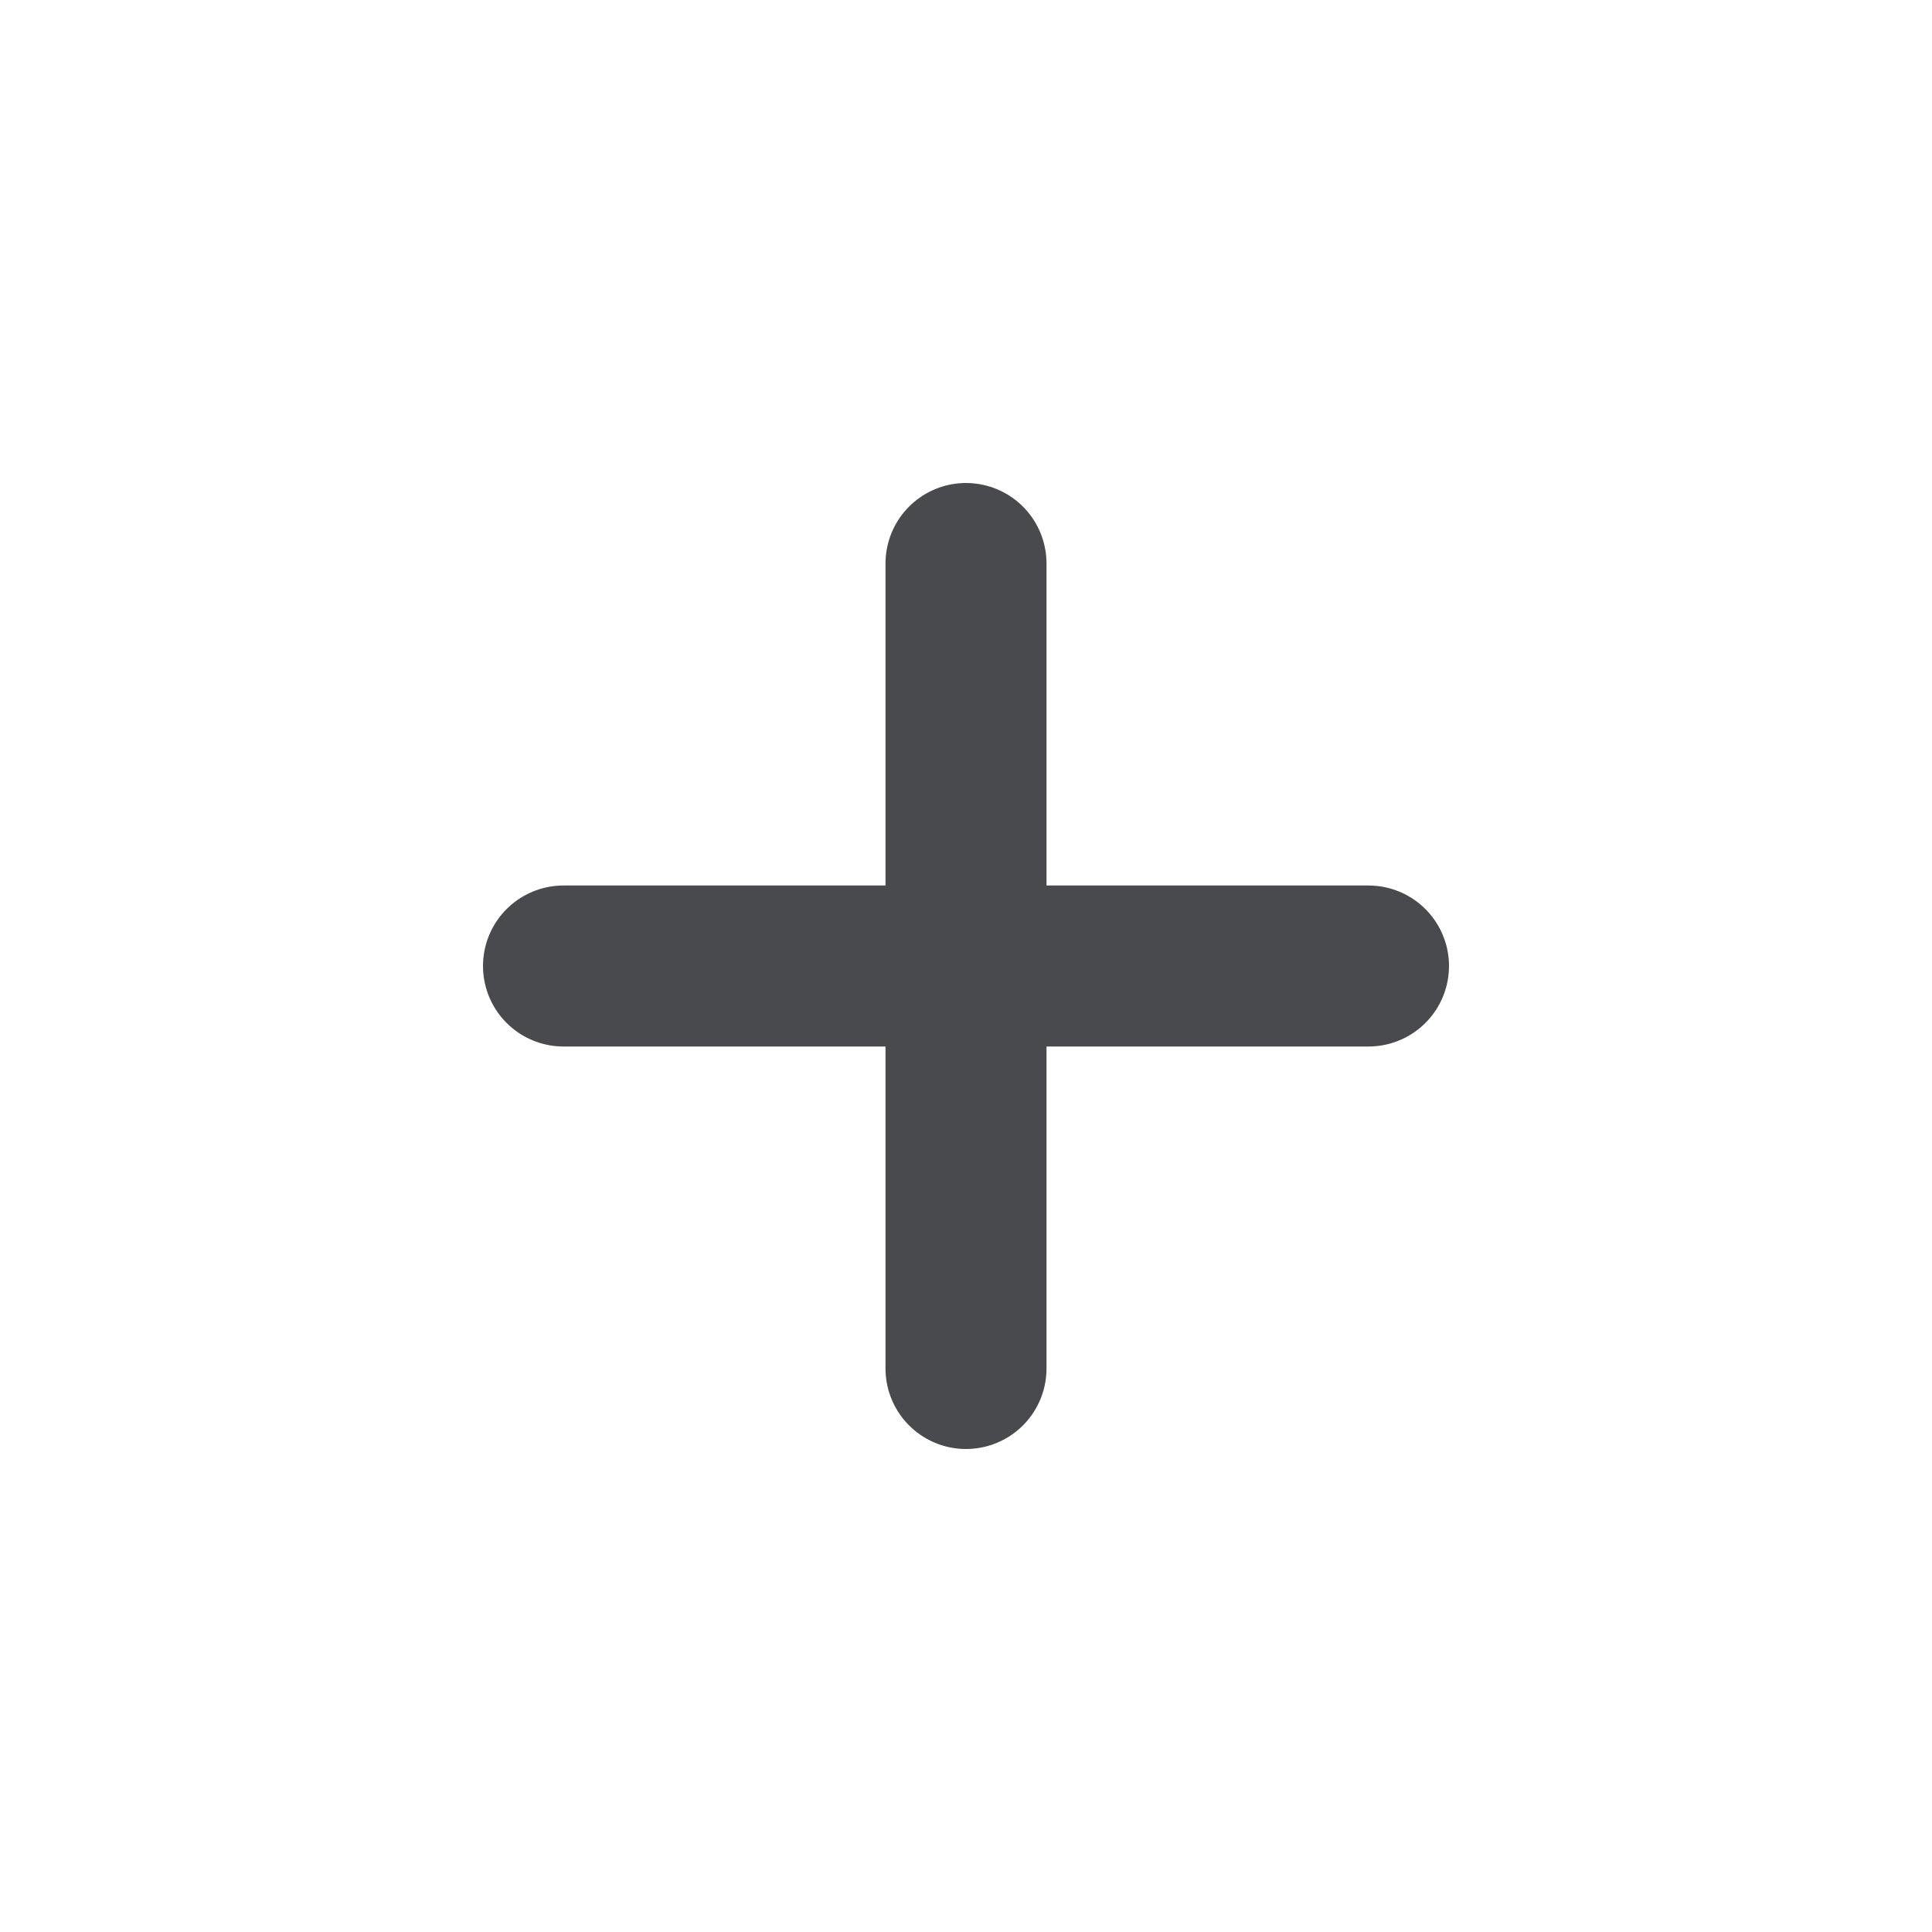
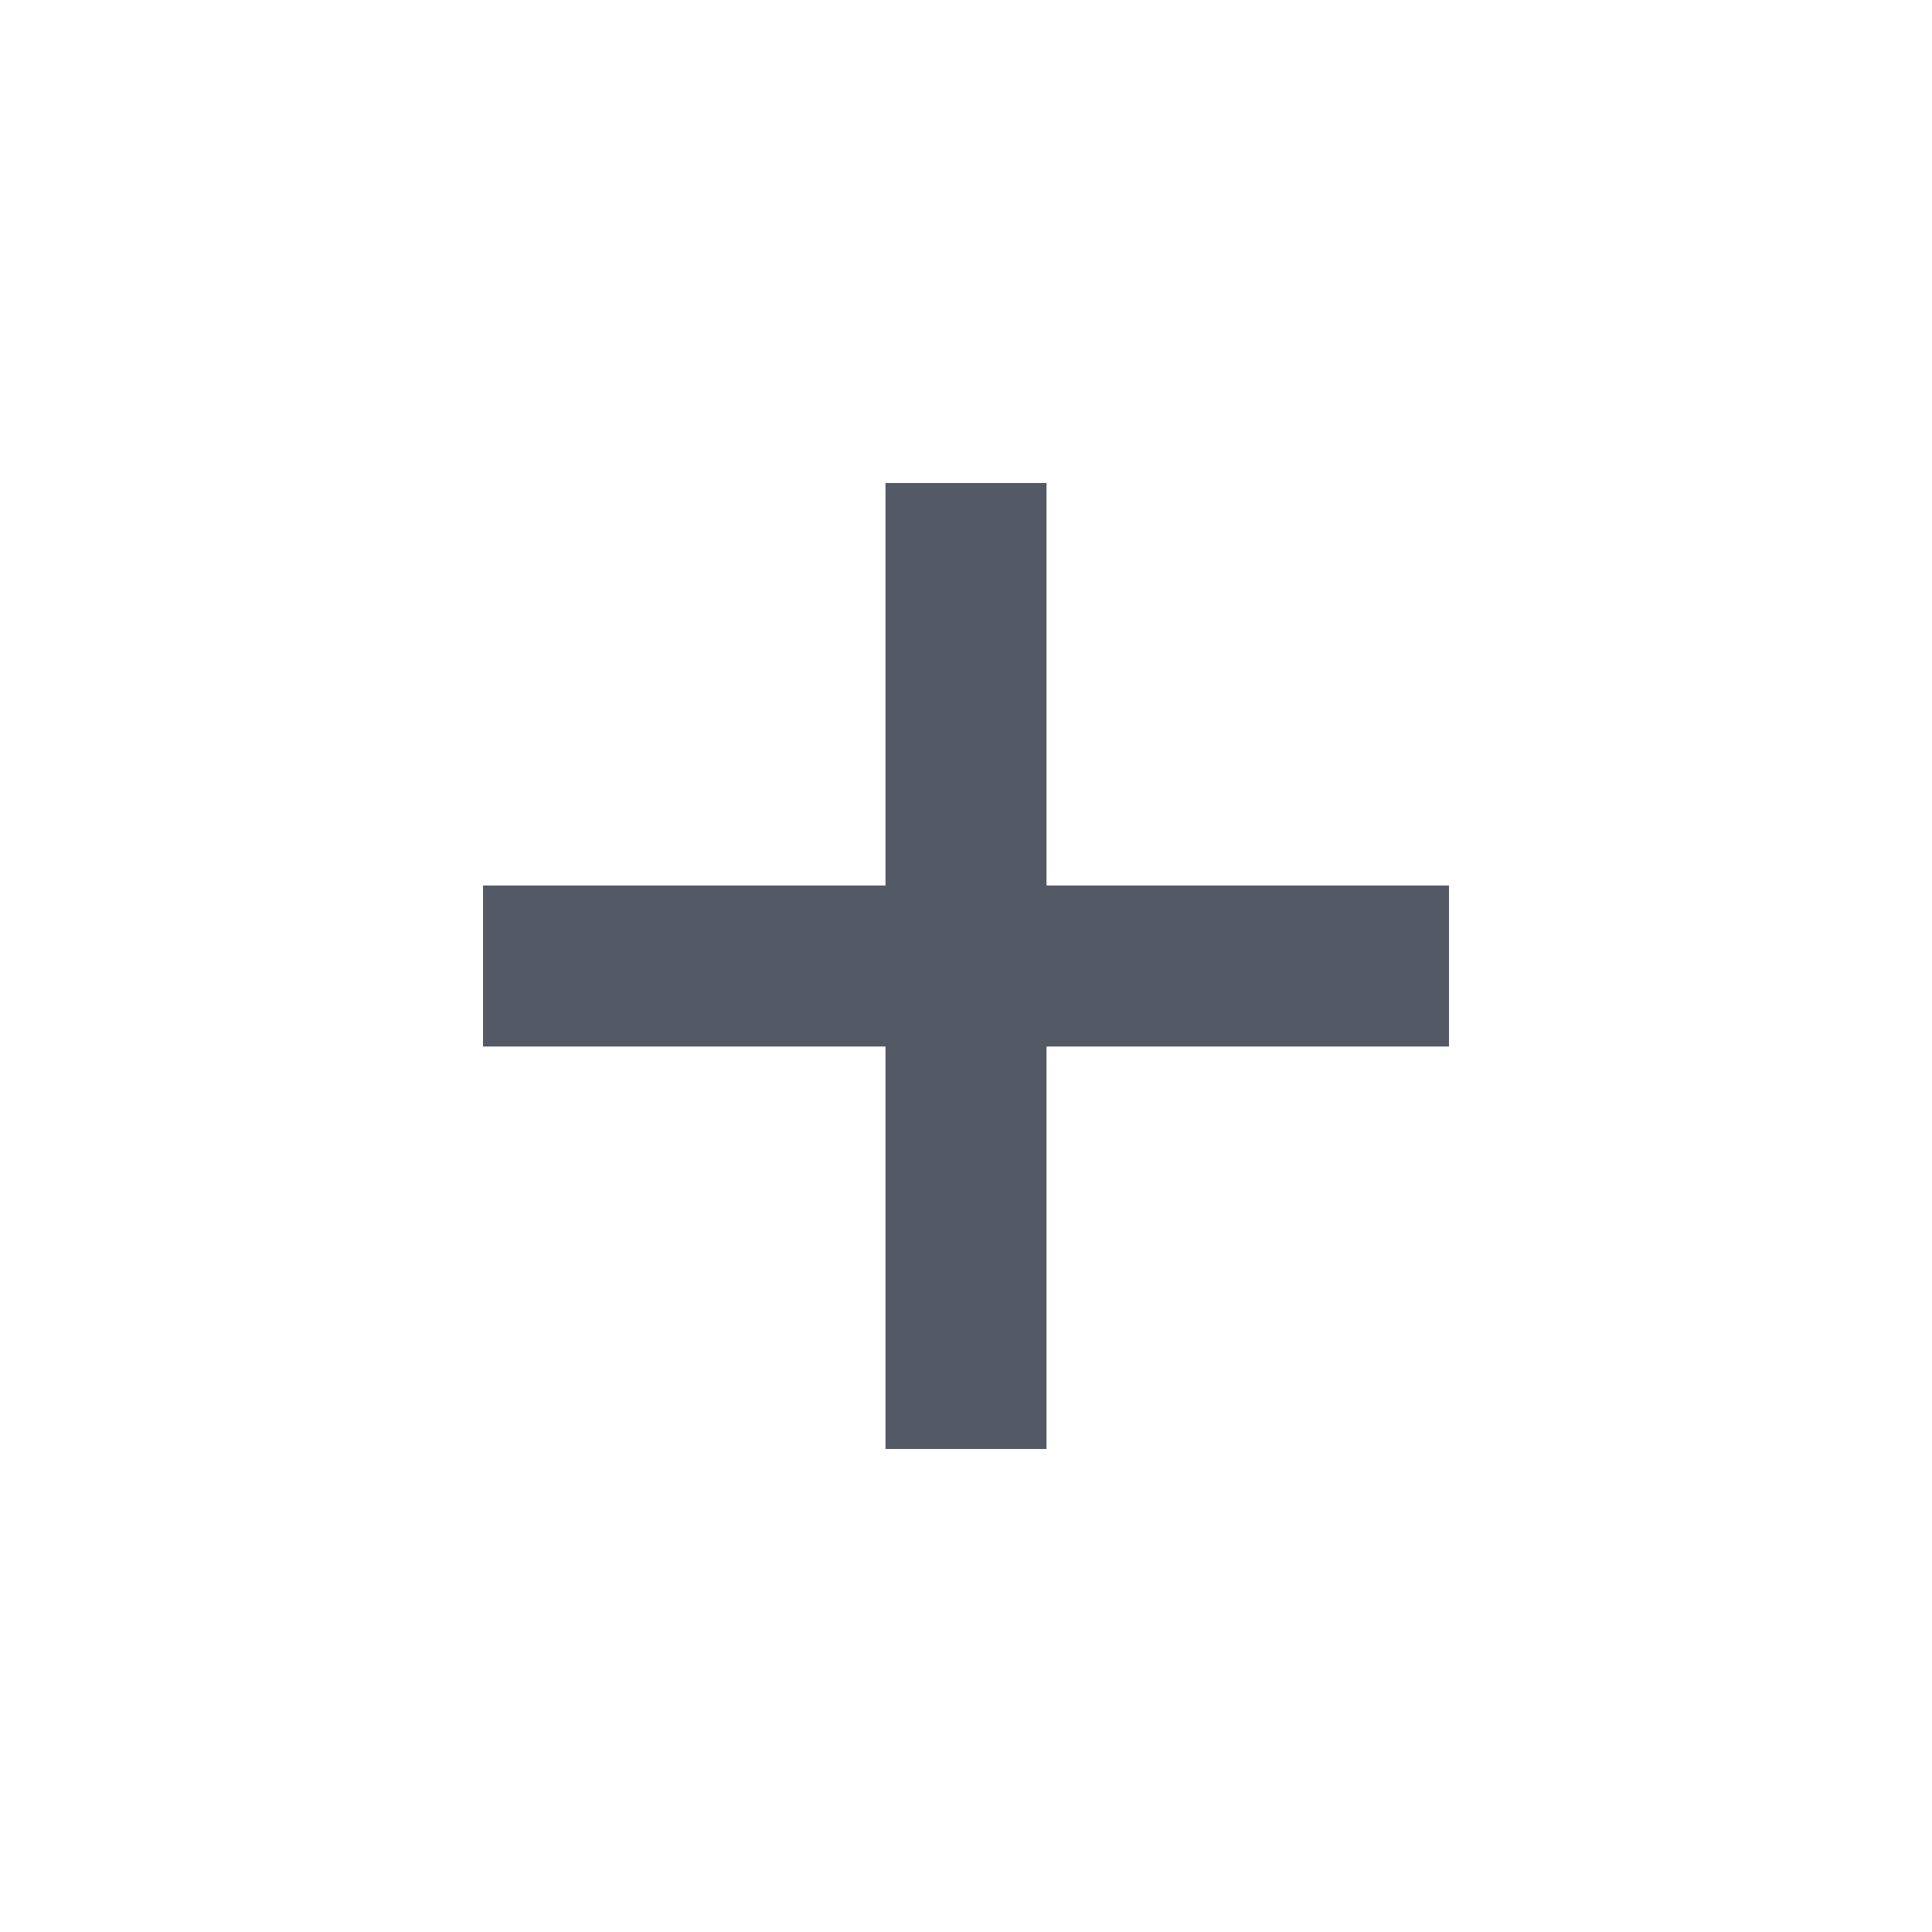
- <svg xmlns="http://www.w3.org/2000/svg" width="24" height="24" viewBox="0 0 24 24">
-   <g stroke="#494A4D" stroke-width="2" fill="none" fill-rule="evenodd" stroke-linecap="round" stroke-linejoin="round">
-     <path d="M12 7v10M7 12h10" />
-   </g>
+ <svg xmlns="http://www.w3.org/2000/svg" width="24" height="24" viewBox="0 0 24 24" fill="none">
+   <rect x="6" y="11" width="12" height="2" fill="#545966" />
+   <rect x="13" y="6" width="12" height="2" transform="rotate(90 13 6)" fill="#545966" />
</svg>
